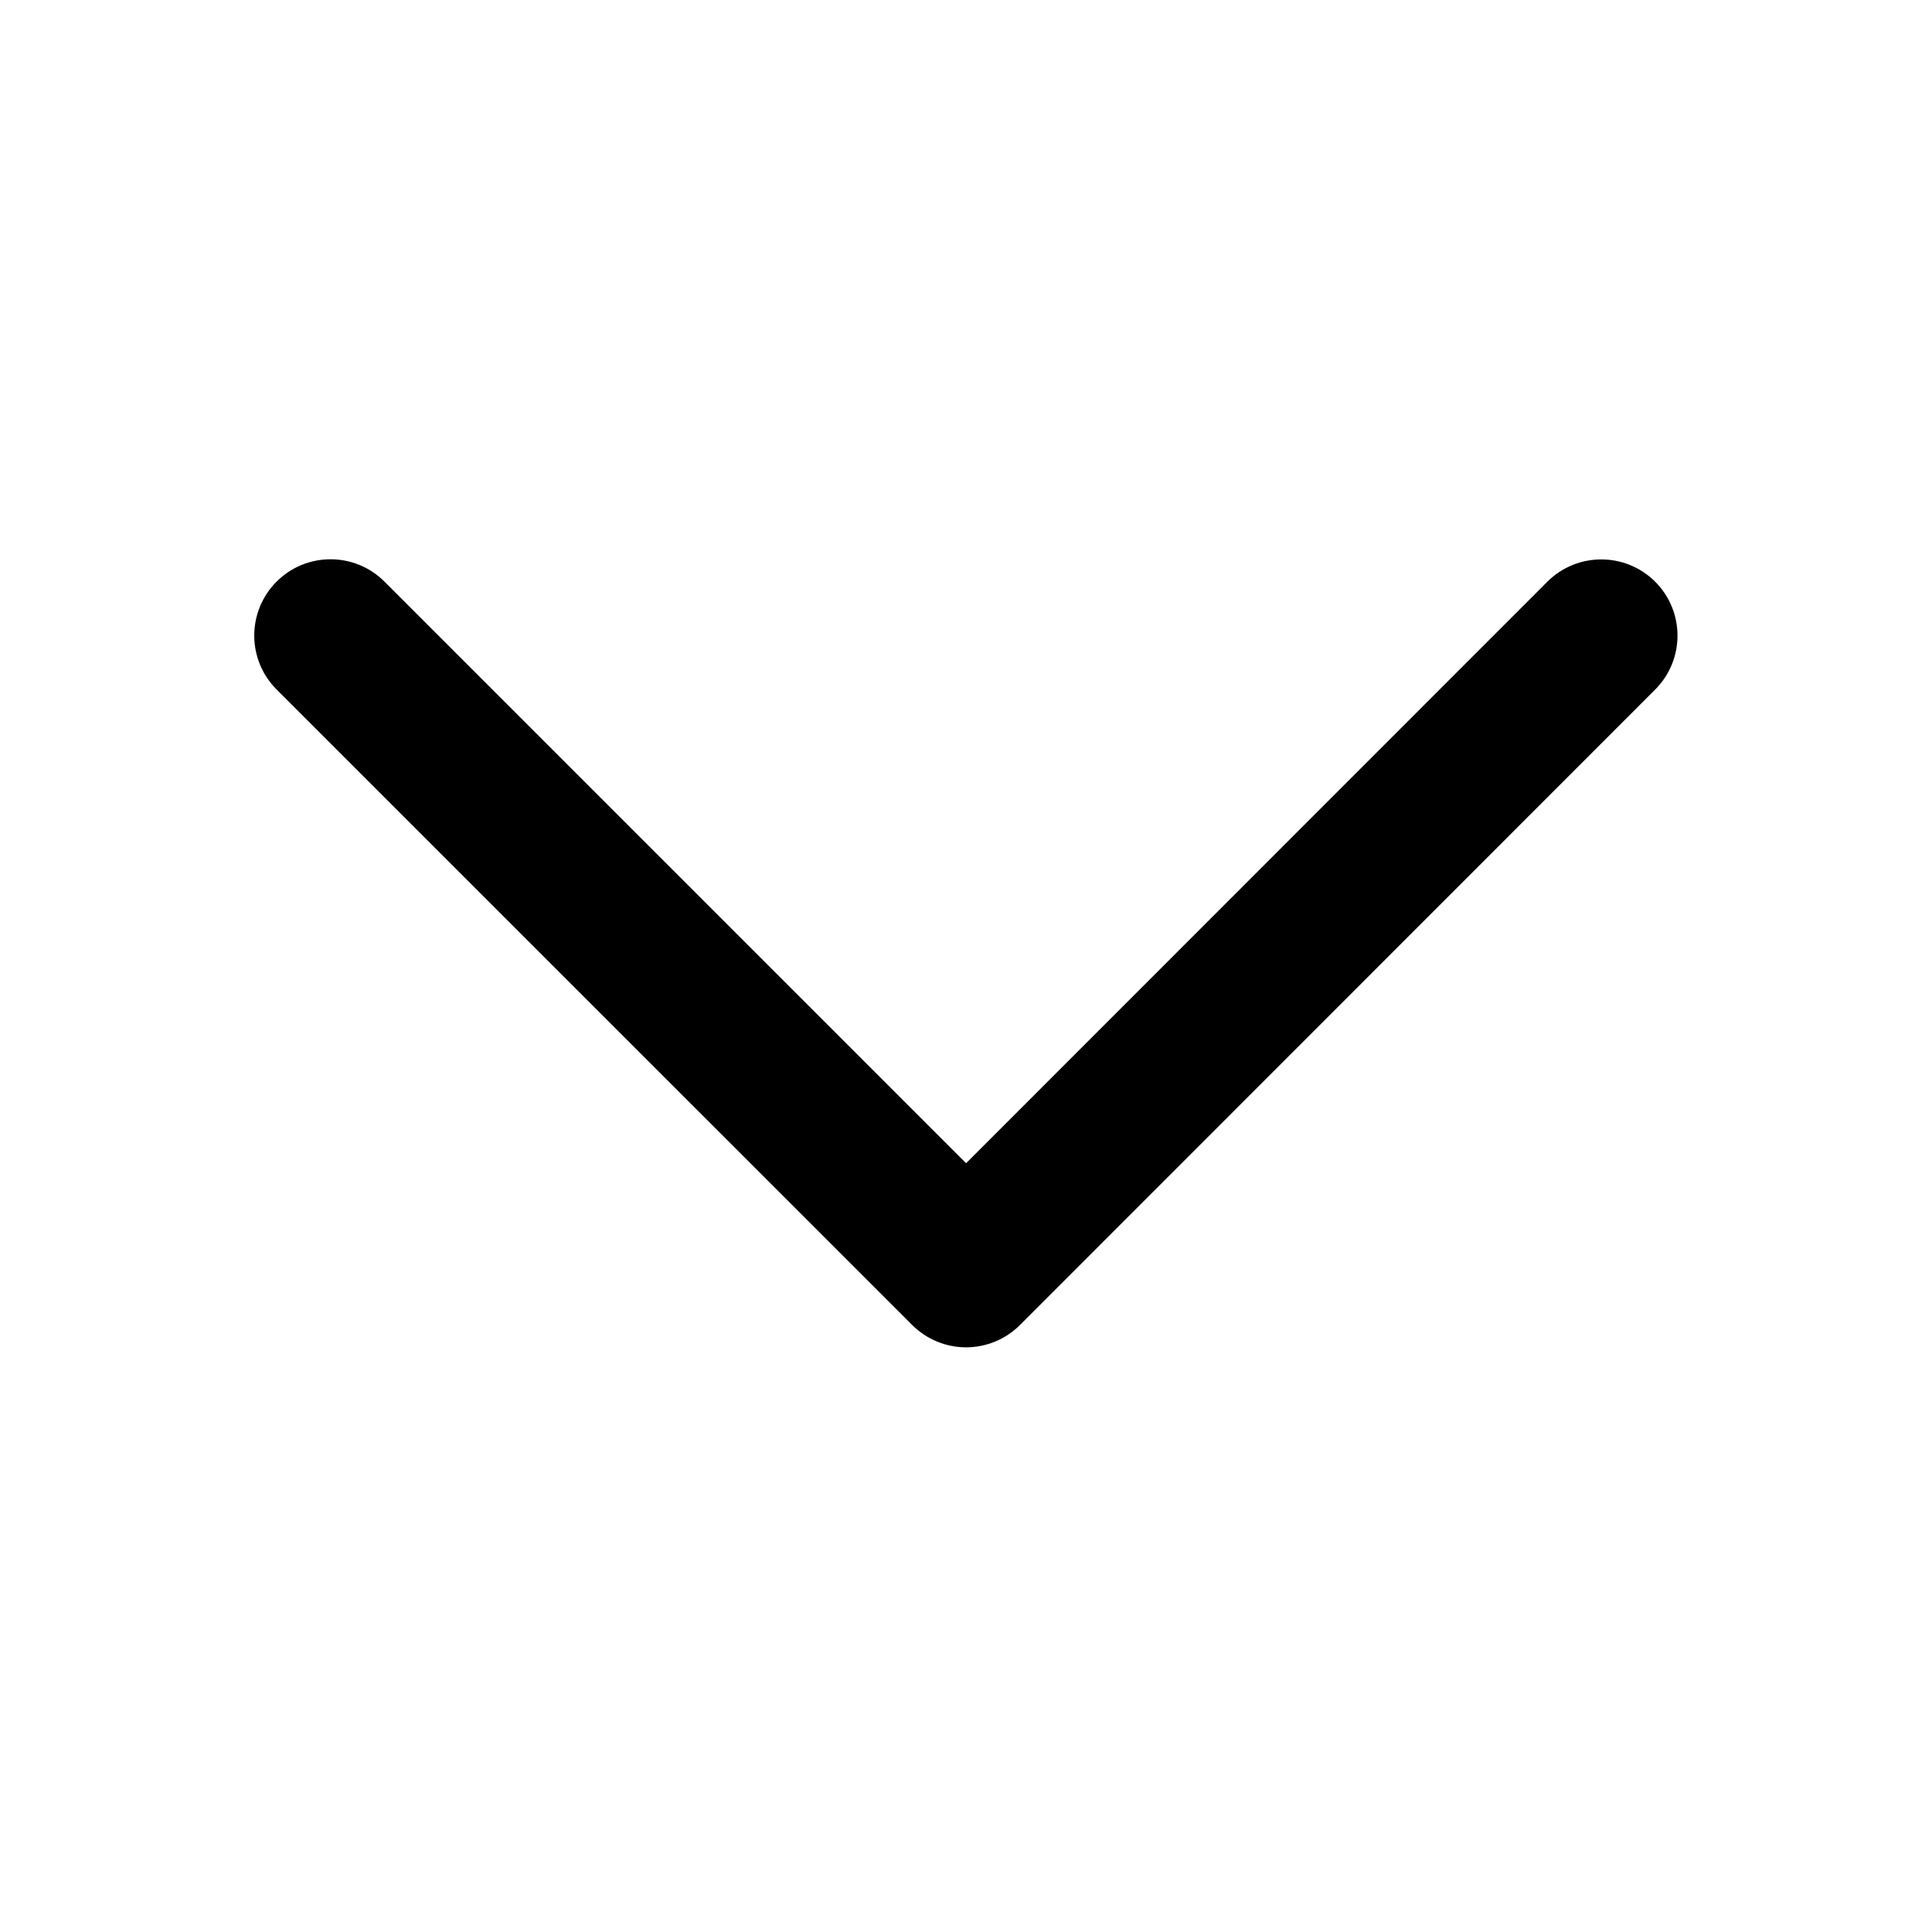
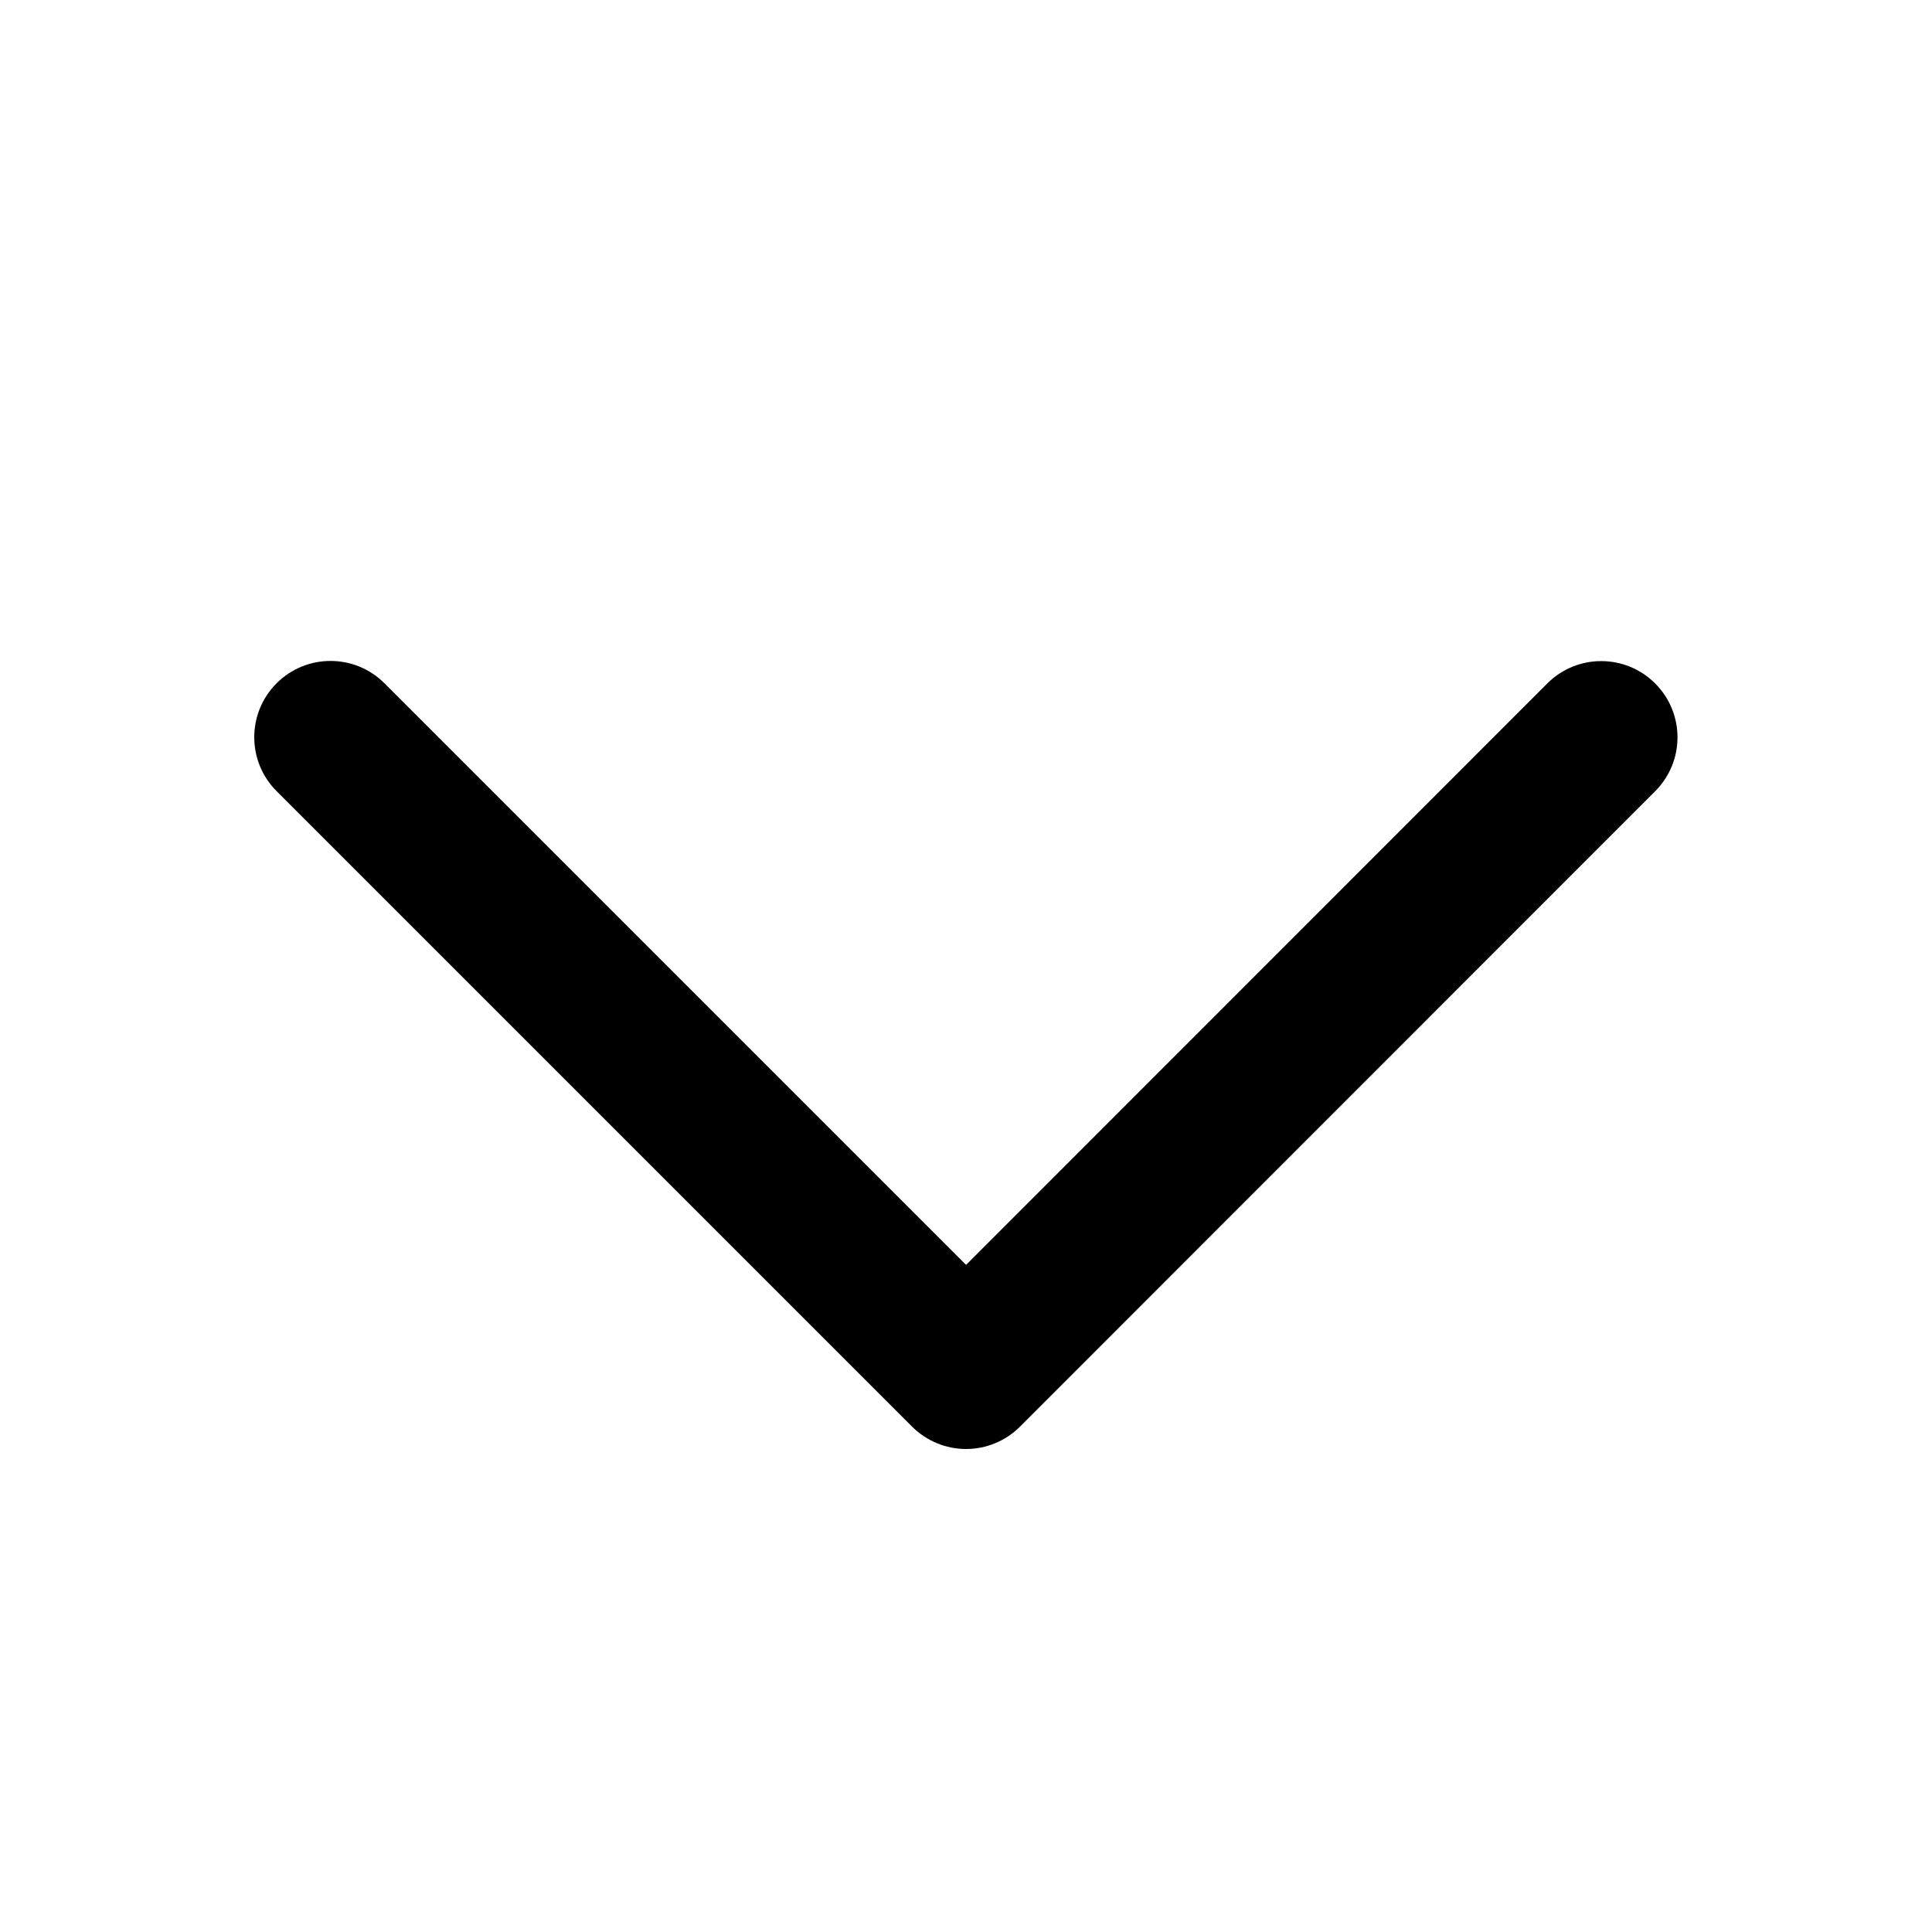
<svg xmlns="http://www.w3.org/2000/svg" viewBox="0 0 24 24">
-   <path fill-rule="evenodd" clip-rule="evenodd" d="M3.436 7.225C3.806 6.855 4.406 6.855 4.776 7.225L12.001 14.45L19.221 7.227C19.591 6.857 20.191 6.857 20.561 7.226C20.931 7.596 20.931 8.196 20.561 8.566L12.671 16.459C12.493 16.637 12.252 16.737 12.001 16.737C11.75 16.737 11.509 16.637 11.331 16.459L3.436 8.565C3.066 8.195 3.066 7.595 3.436 7.225Z" />
+   <path fill-rule="evenodd" clip-rule="evenodd" d="M3.436 8.488C3.806 8.118 4.406 8.118 4.776 8.488L12.001 15.713L19.221 8.49C19.591 8.12 20.191 8.12 20.561 8.49C20.931 8.86 20.931 9.459 20.561 9.829L12.671 17.722C12.493 17.9 12.252 18 12.001 18C11.75 18 11.509 17.9 11.331 17.723L3.436 9.828C3.066 9.458 3.066 8.858 3.436 8.488Z" />
</svg>
